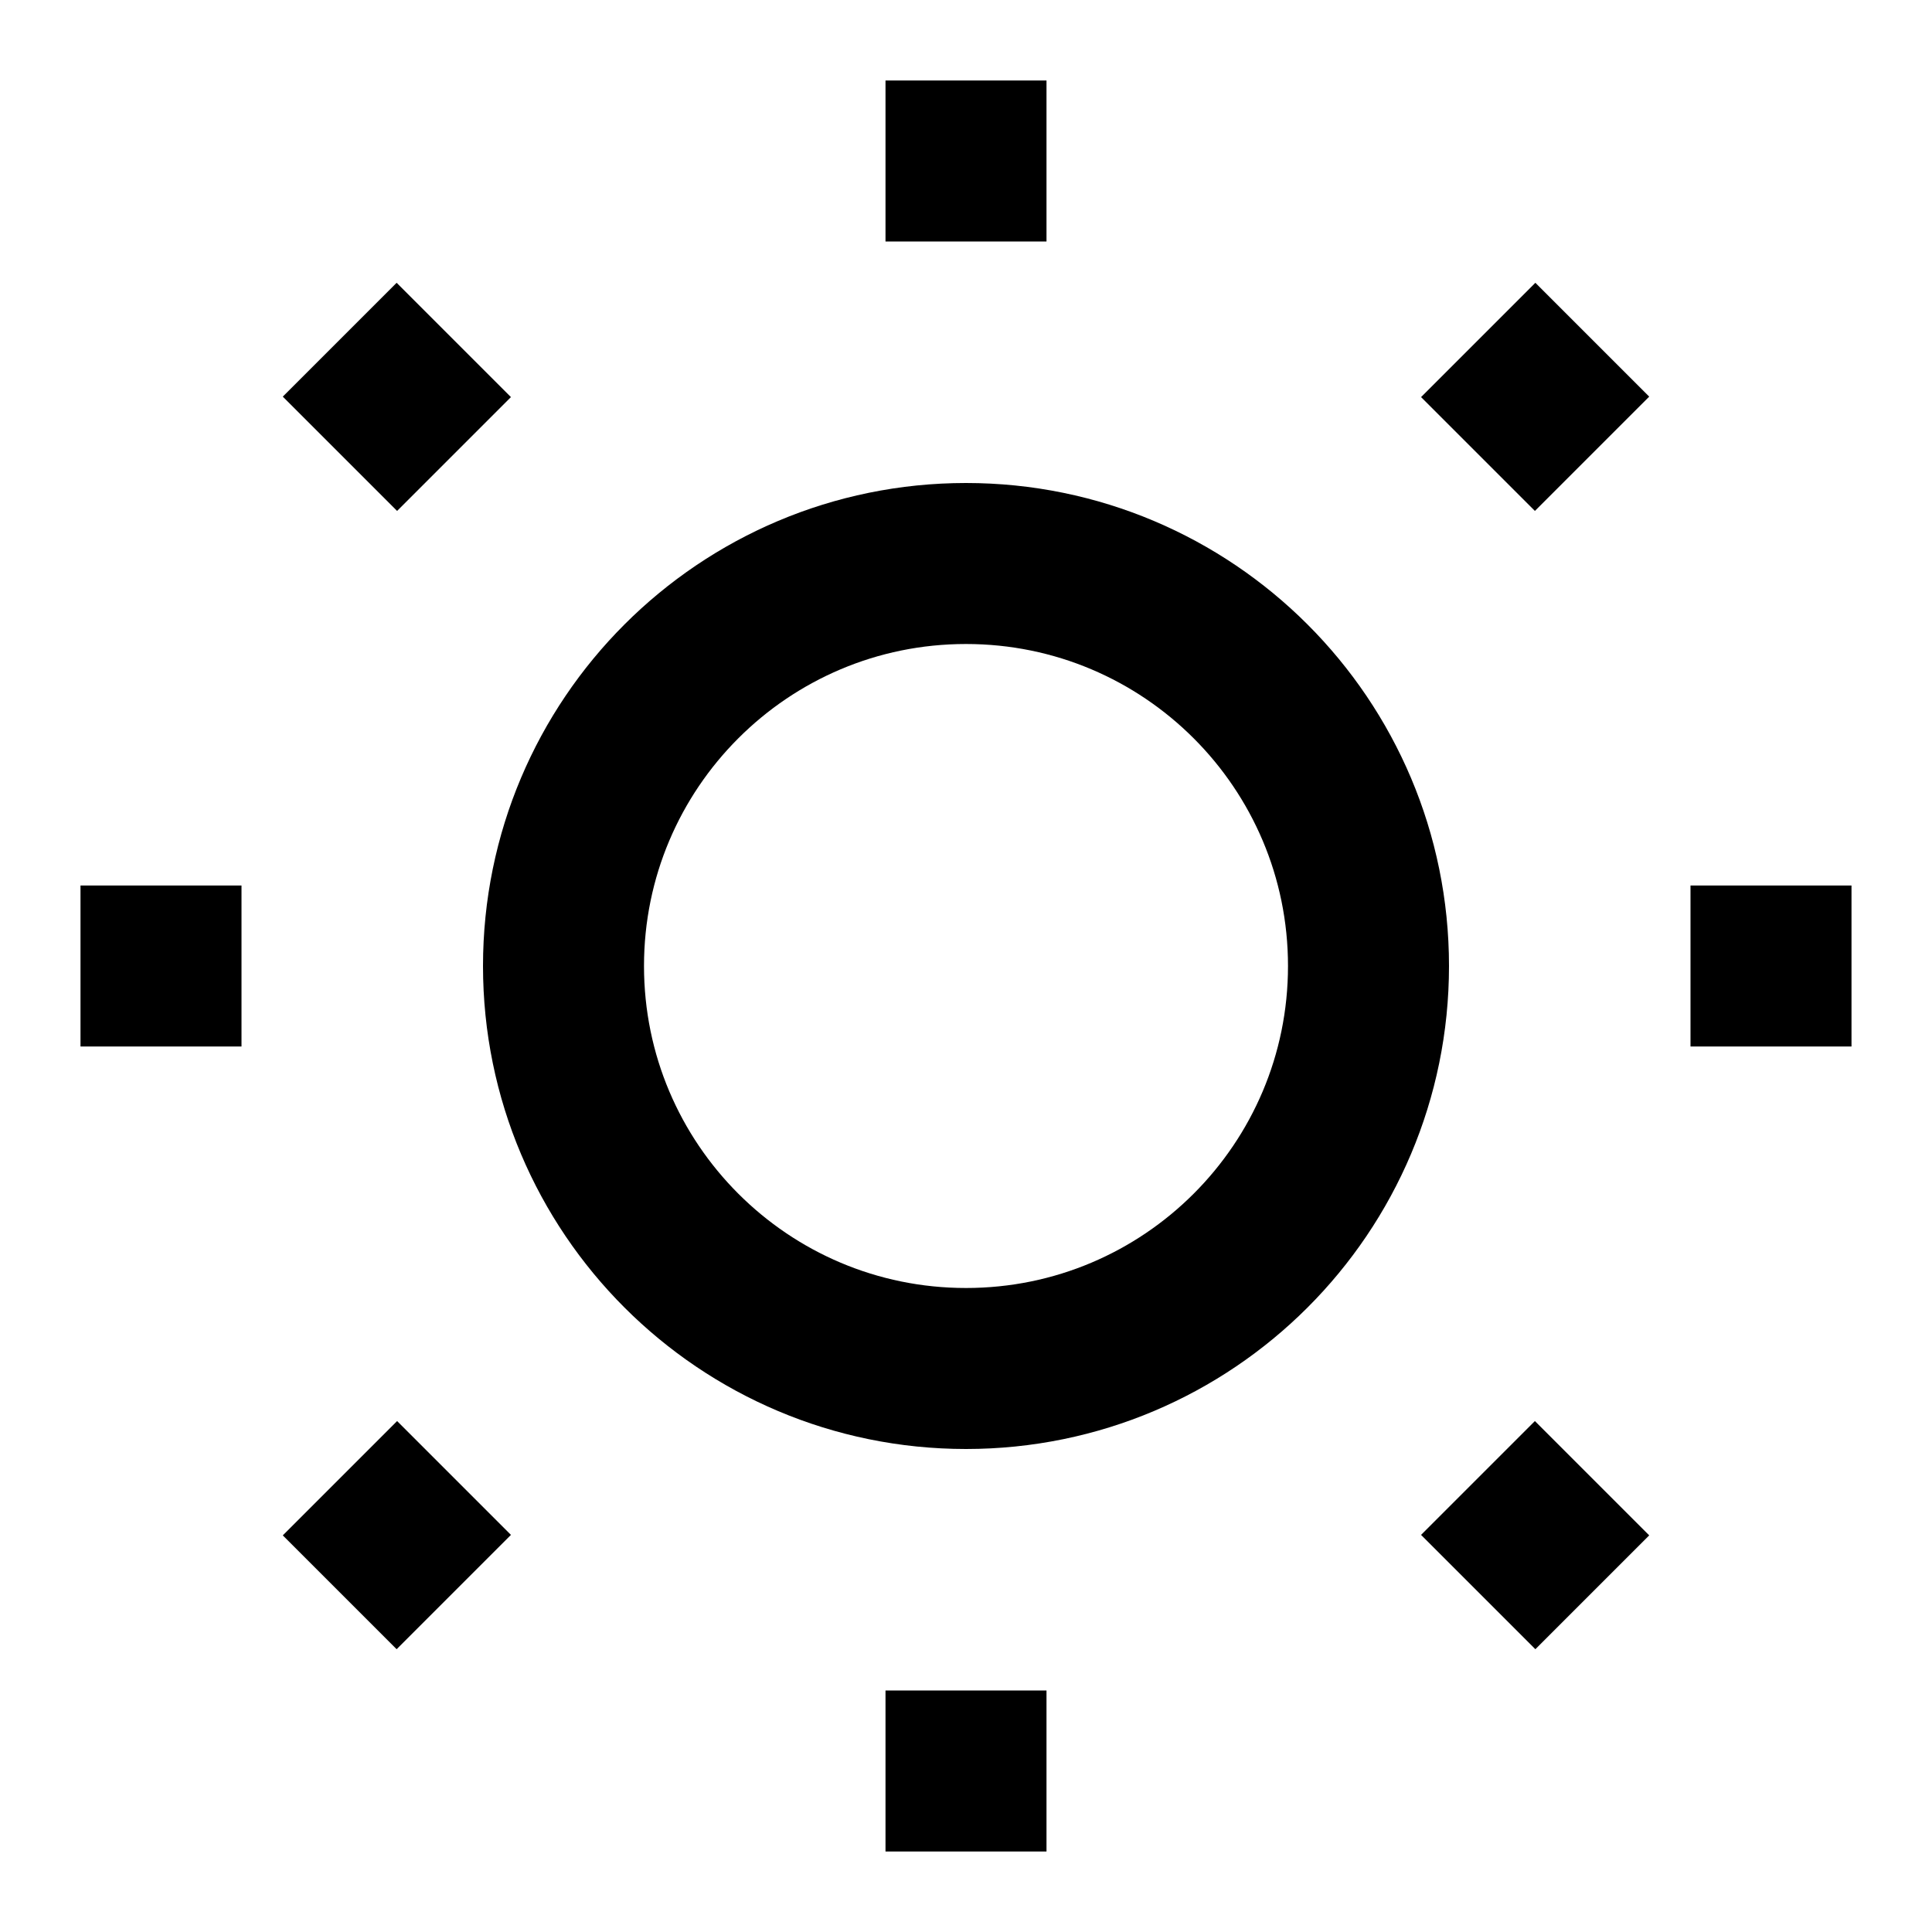
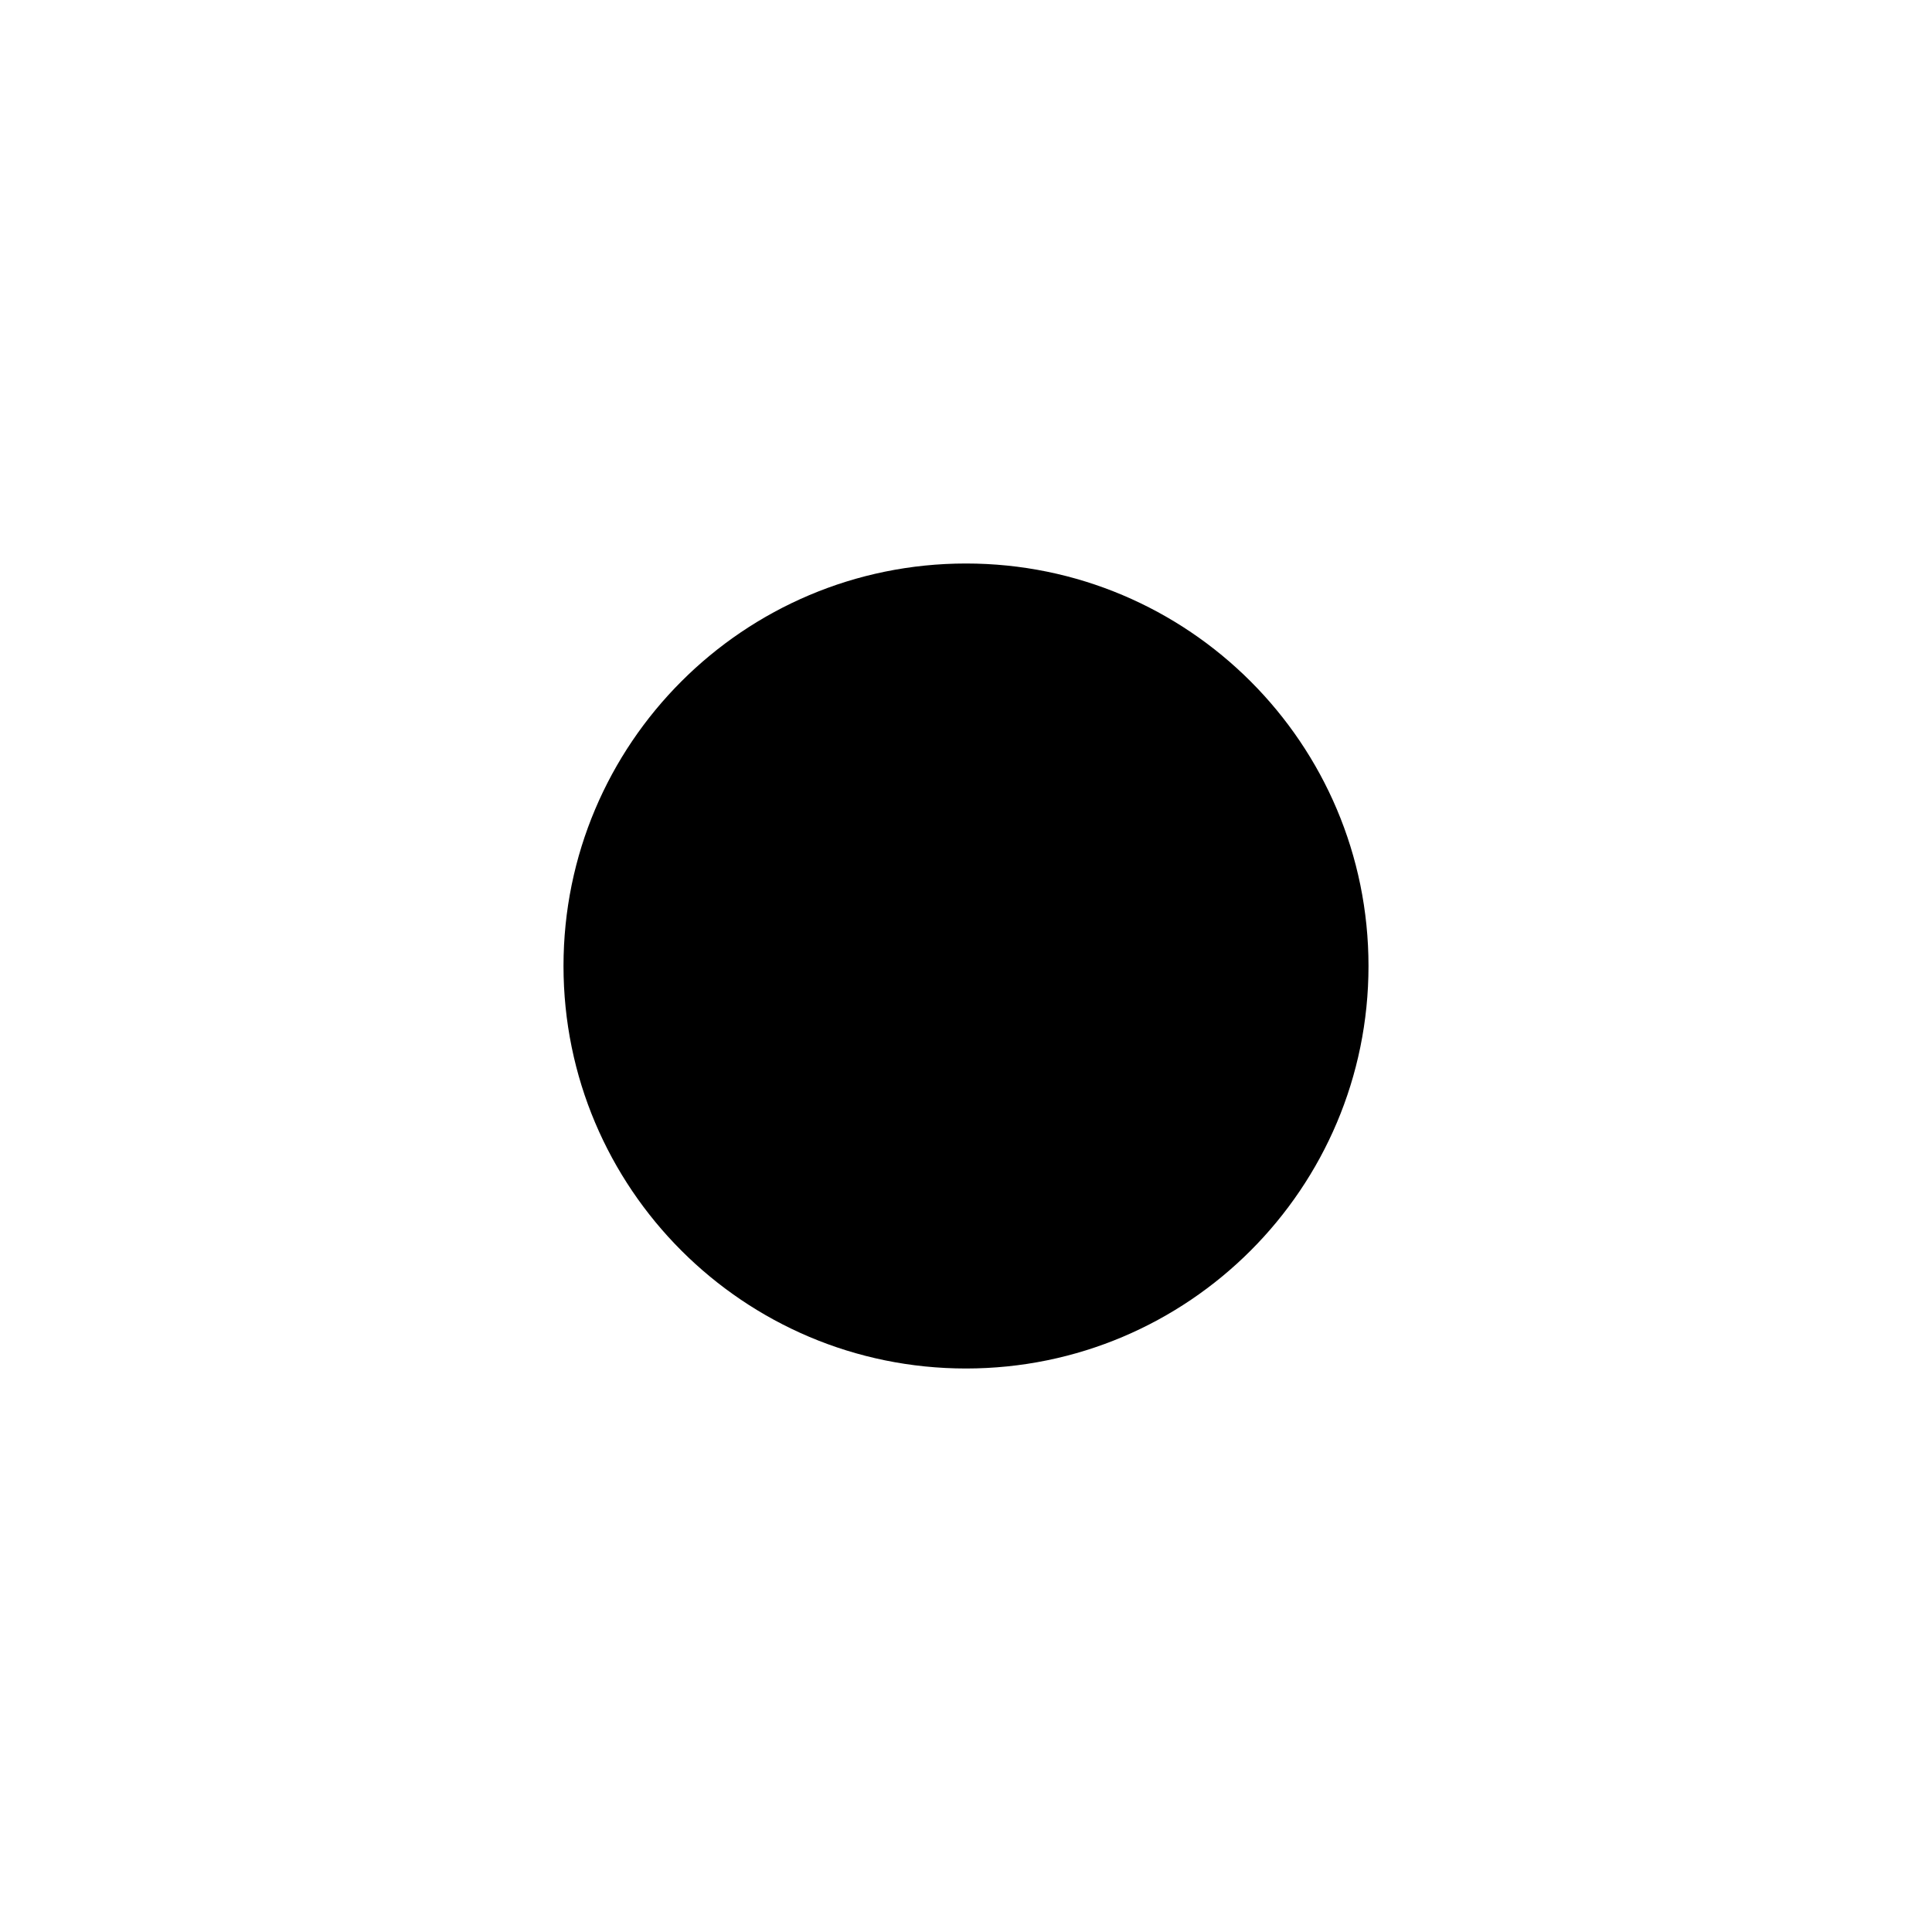
- <svg xmlns="http://www.w3.org/2000/svg" width="24" height="24" fill="none" viewBox="0 0 24 24" stroke="currentColor" stroke-width="2">
+ <svg xmlns="http://www.w3.org/2000/svg" width="24" height="24" fill="currentColor" viewBox="0 0 24 24">
  <circle cx="12" cy="12" r="5" />
  <line x1="12" y1="1" x2="12" y2="3" />
  <line x1="12" y1="21" x2="12" y2="23" />
  <line x1="4.22" y1="4.22" x2="5.64" y2="5.64" />
  <line x1="18.36" y1="18.36" x2="19.78" y2="19.78" />
  <line x1="1" y1="12" x2="3" y2="12" />
  <line x1="21" y1="12" x2="23" y2="12" />
  <line x1="4.22" y1="19.78" x2="5.64" y2="18.36" />
  <line x1="18.36" y1="5.64" x2="19.78" y2="4.22" />
</svg>
